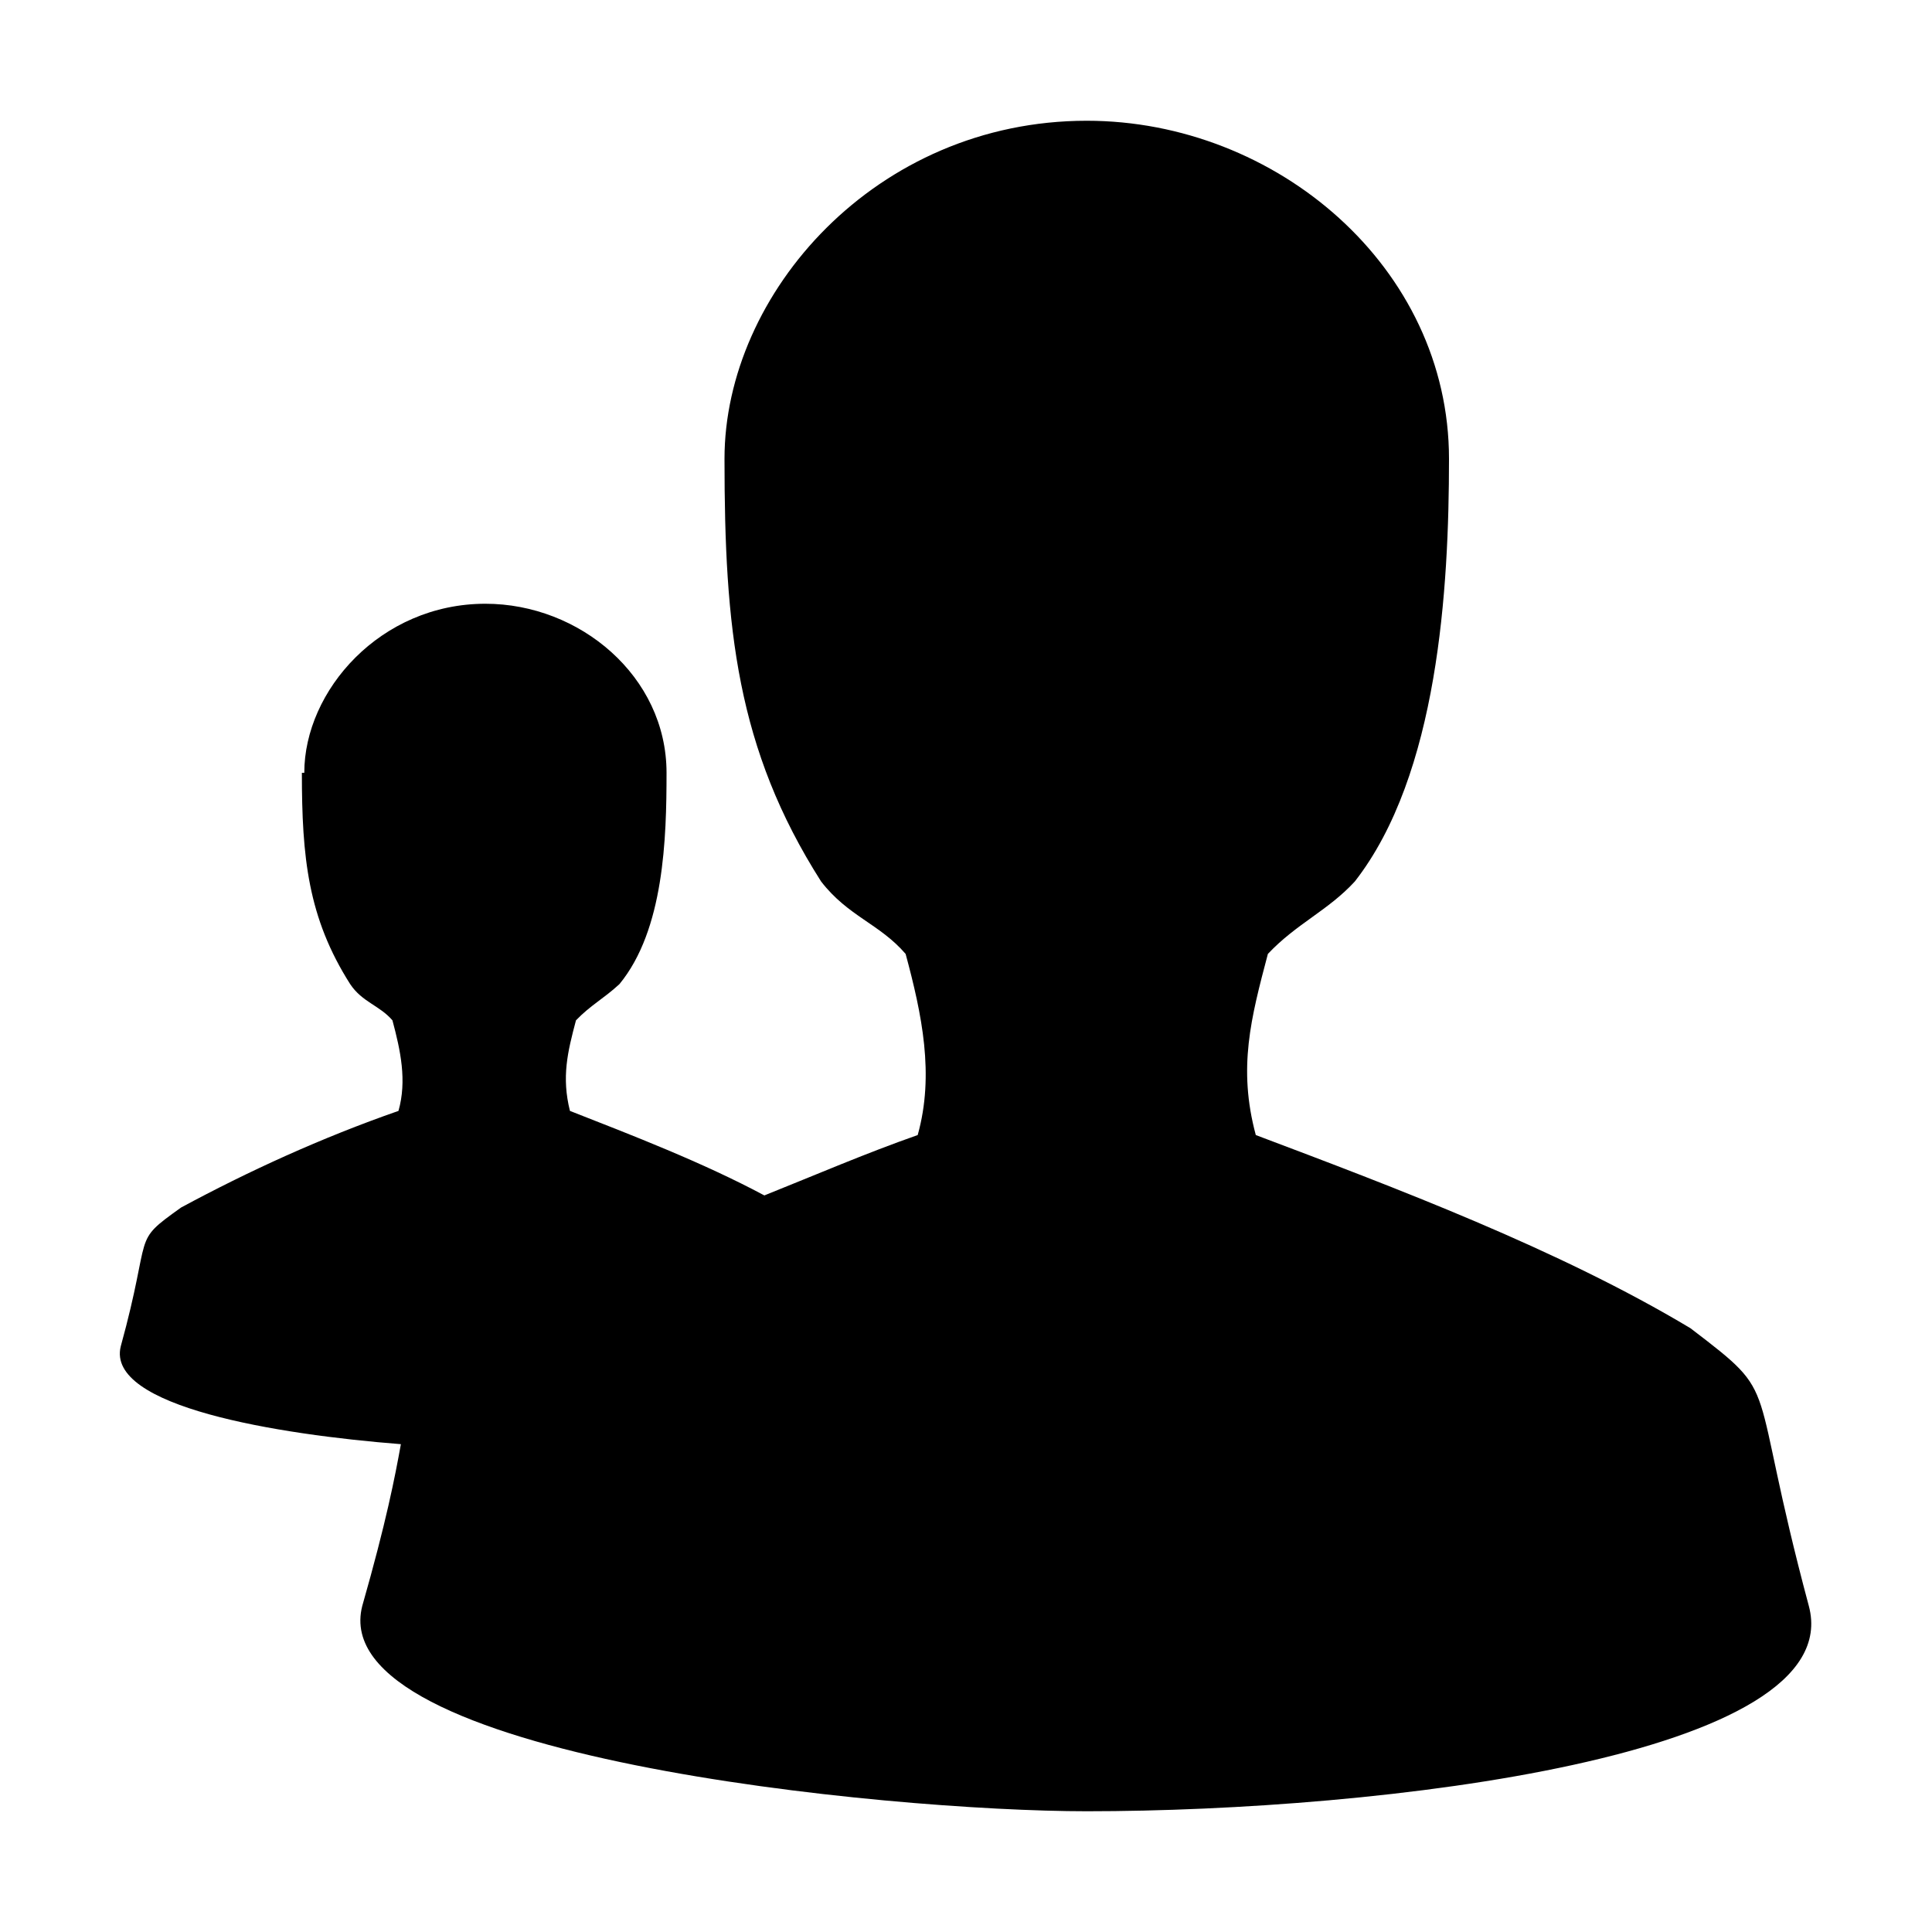
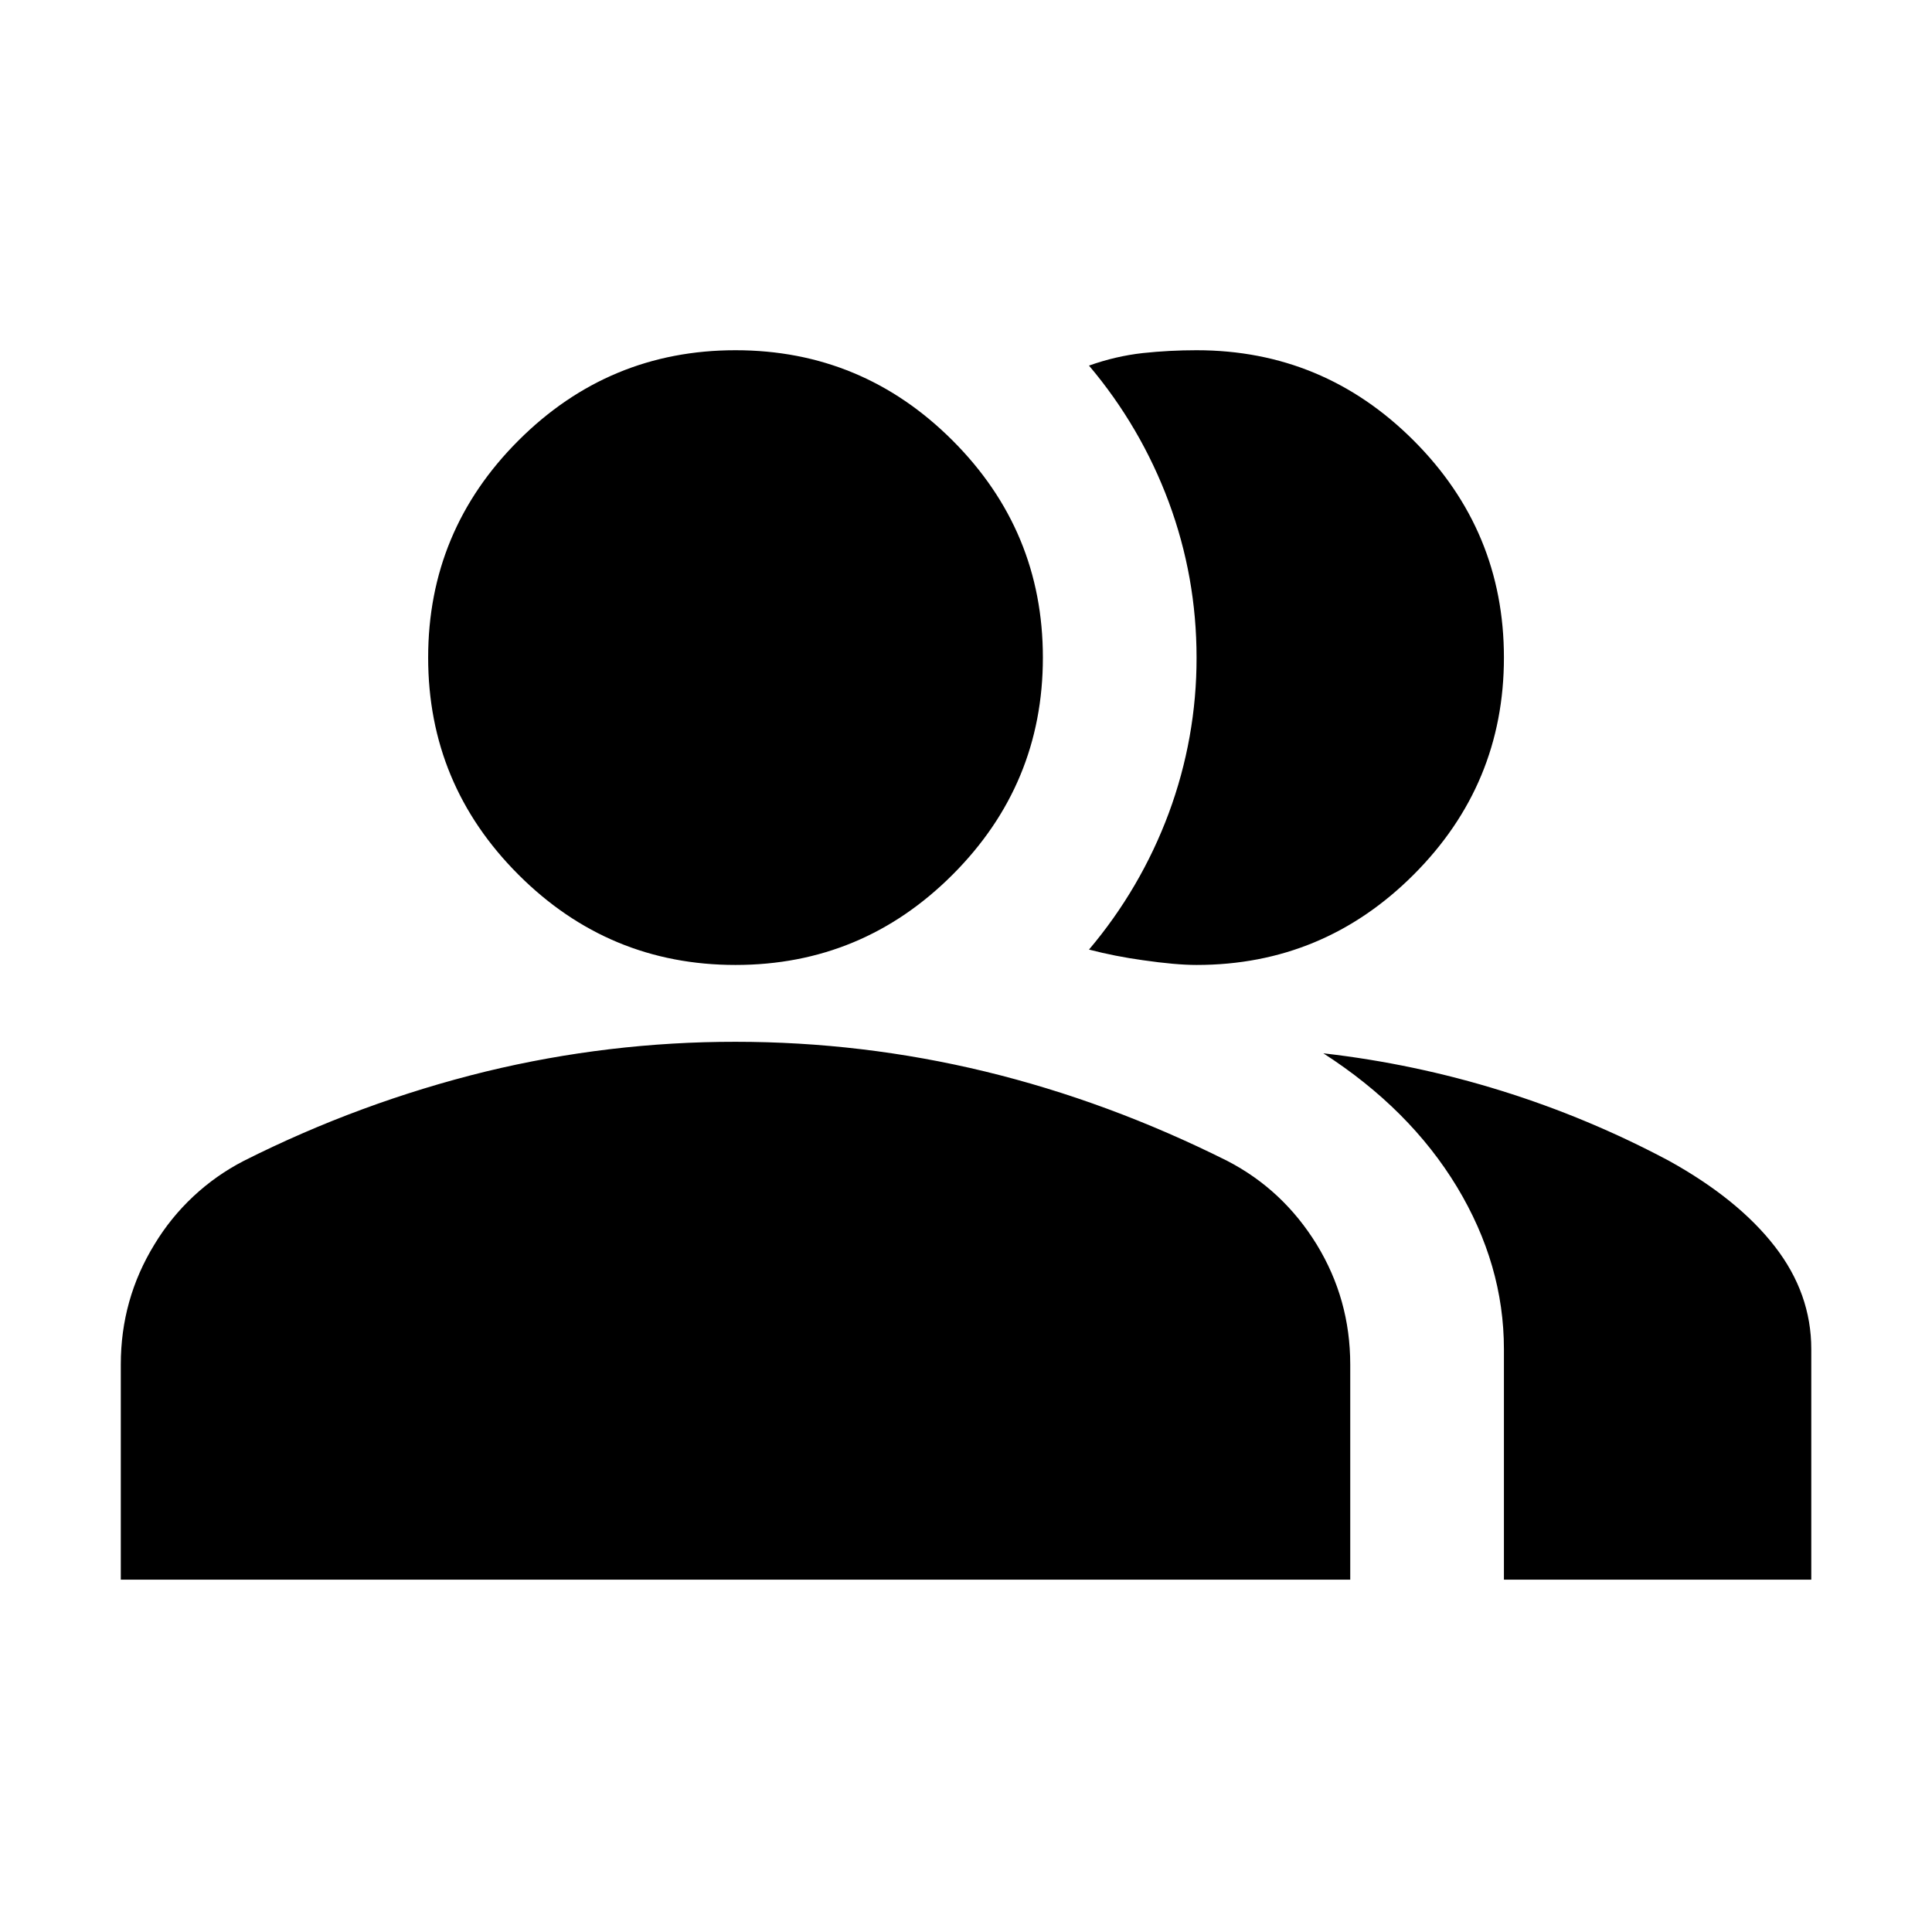
- <svg xmlns="http://www.w3.org/2000/svg" fill="#000" viewbox="0 0 16 16" height="16" width="16" version="1.1">
-   <path d="m9 1c-1.746 0-3 1.43-3 2.8 0 1.4 0.1 2.4 0.8 3.5 0.224 0.29 0.485 0.35 0.7 0.6 0.135 0.5 0.24 1 0.1 1.5-0.436 0.153-0.85 0.332-1.27 0.5-0.51-0.273-1.1-0.5-1.61-0.7-0.07-0.28-0.02-0.487 0.05-0.75 0.12-0.125 0.23-0.18 0.36-0.3 0.37-0.45 0.39-1.21 0.39-1.75 0-0.8-0.72-1.4-1.5-1.4-0.87 0-1.5 0.72-1.5 1.4h-0.02c0 0.7 0.05 1.2 0.4 1.75 0.1 0.15 0.242 0.175 0.35 0.3 0.067 0.25 0.121 0.5 0.05 0.75-0.64 0.223-1.244 0.5-1.8 0.8-0.42 0.3-0.233 0.182-0.5 1.15-0.124 0.5 1.3 0.73 2.32 0.81-0.05 0.275-0.12 0.64-0.32 1.34-0.32 1.25 4.353 1.7 6 1.7 2.43 0 6.313-0.456 5.98-1.7-0.52-1.94-0.208-1.71-0.98-2.3-1.09-0.654-2.452-1.167-3.6-1.6-0.15-0.557-0.04-0.97 0.1-1.5 0.235-0.25 0.5-0.36 0.72-0.6 0.69-0.884 0.78-2.424 0.78-3.5 0-1.586-1.43-2.8-3-2.8z" />
+ <svg xmlns="http://www.w3.org/2000/svg" viewBox="0 0 16 16" width="16" height="16" xml:space="preserve" style="fill-rule:evenodd;clip-rule:evenodd;stroke-linejoin:round;stroke-miterlimit:2">
+   <path d="M1 20v-2.8c0-.567.146-1.087.438-1.563A2.916 2.916 0 0 1 2.6 14.55a14.859 14.859 0 0 1 3.15-1.163A13.738 13.738 0 0 1 9 13c1.1 0 2.183.129 3.25.387 1.067.259 2.117.646 3.15 1.163.483.25.871.613 1.163 1.087.291.476.437.996.437 1.563V20H1Zm18 0v-3c0-.733-.204-1.437-.612-2.113-.409-.675-.988-1.254-1.738-1.737 1.575.179 3.102.654 4.5 1.4.6.333 1.058.704 1.375 1.113.317.408.475.854.475 1.337v3h-4ZM9 12c-1.1 0-2.042-.392-2.825-1.175C5.392 10.042 5 9.1 5 8s.392-2.042 1.175-2.825C6.958 4.392 7.9 4 9 4s2.042.392 2.825 1.175C12.608 5.958 13 6.9 13 8s-.392 2.042-1.175 2.825C11.042 11.608 10.1 12 9 12Zm10-4c0 1.1-.392 2.042-1.175 2.825C17.042 11.608 16.1 12 15 12c-.183 0-.417-.021-.7-.062a6.142 6.142 0 0 1-.7-.138 5.956 5.956 0 0 0 1.038-1.775A5.785 5.785 0 0 0 15 8c0-.7-.121-1.375-.362-2.025A5.956 5.956 0 0 0 13.6 4.2c.233-.083.467-.137.7-.163.233-.025.467-.037.7-.037 1.1 0 2.042.392 2.825 1.175C18.608 5.958 19 6.9 19 8Z" style="fill-rule:nonzero" transform="matrix(.63636 0 0 .63636 .364 .355)" />
</svg>
